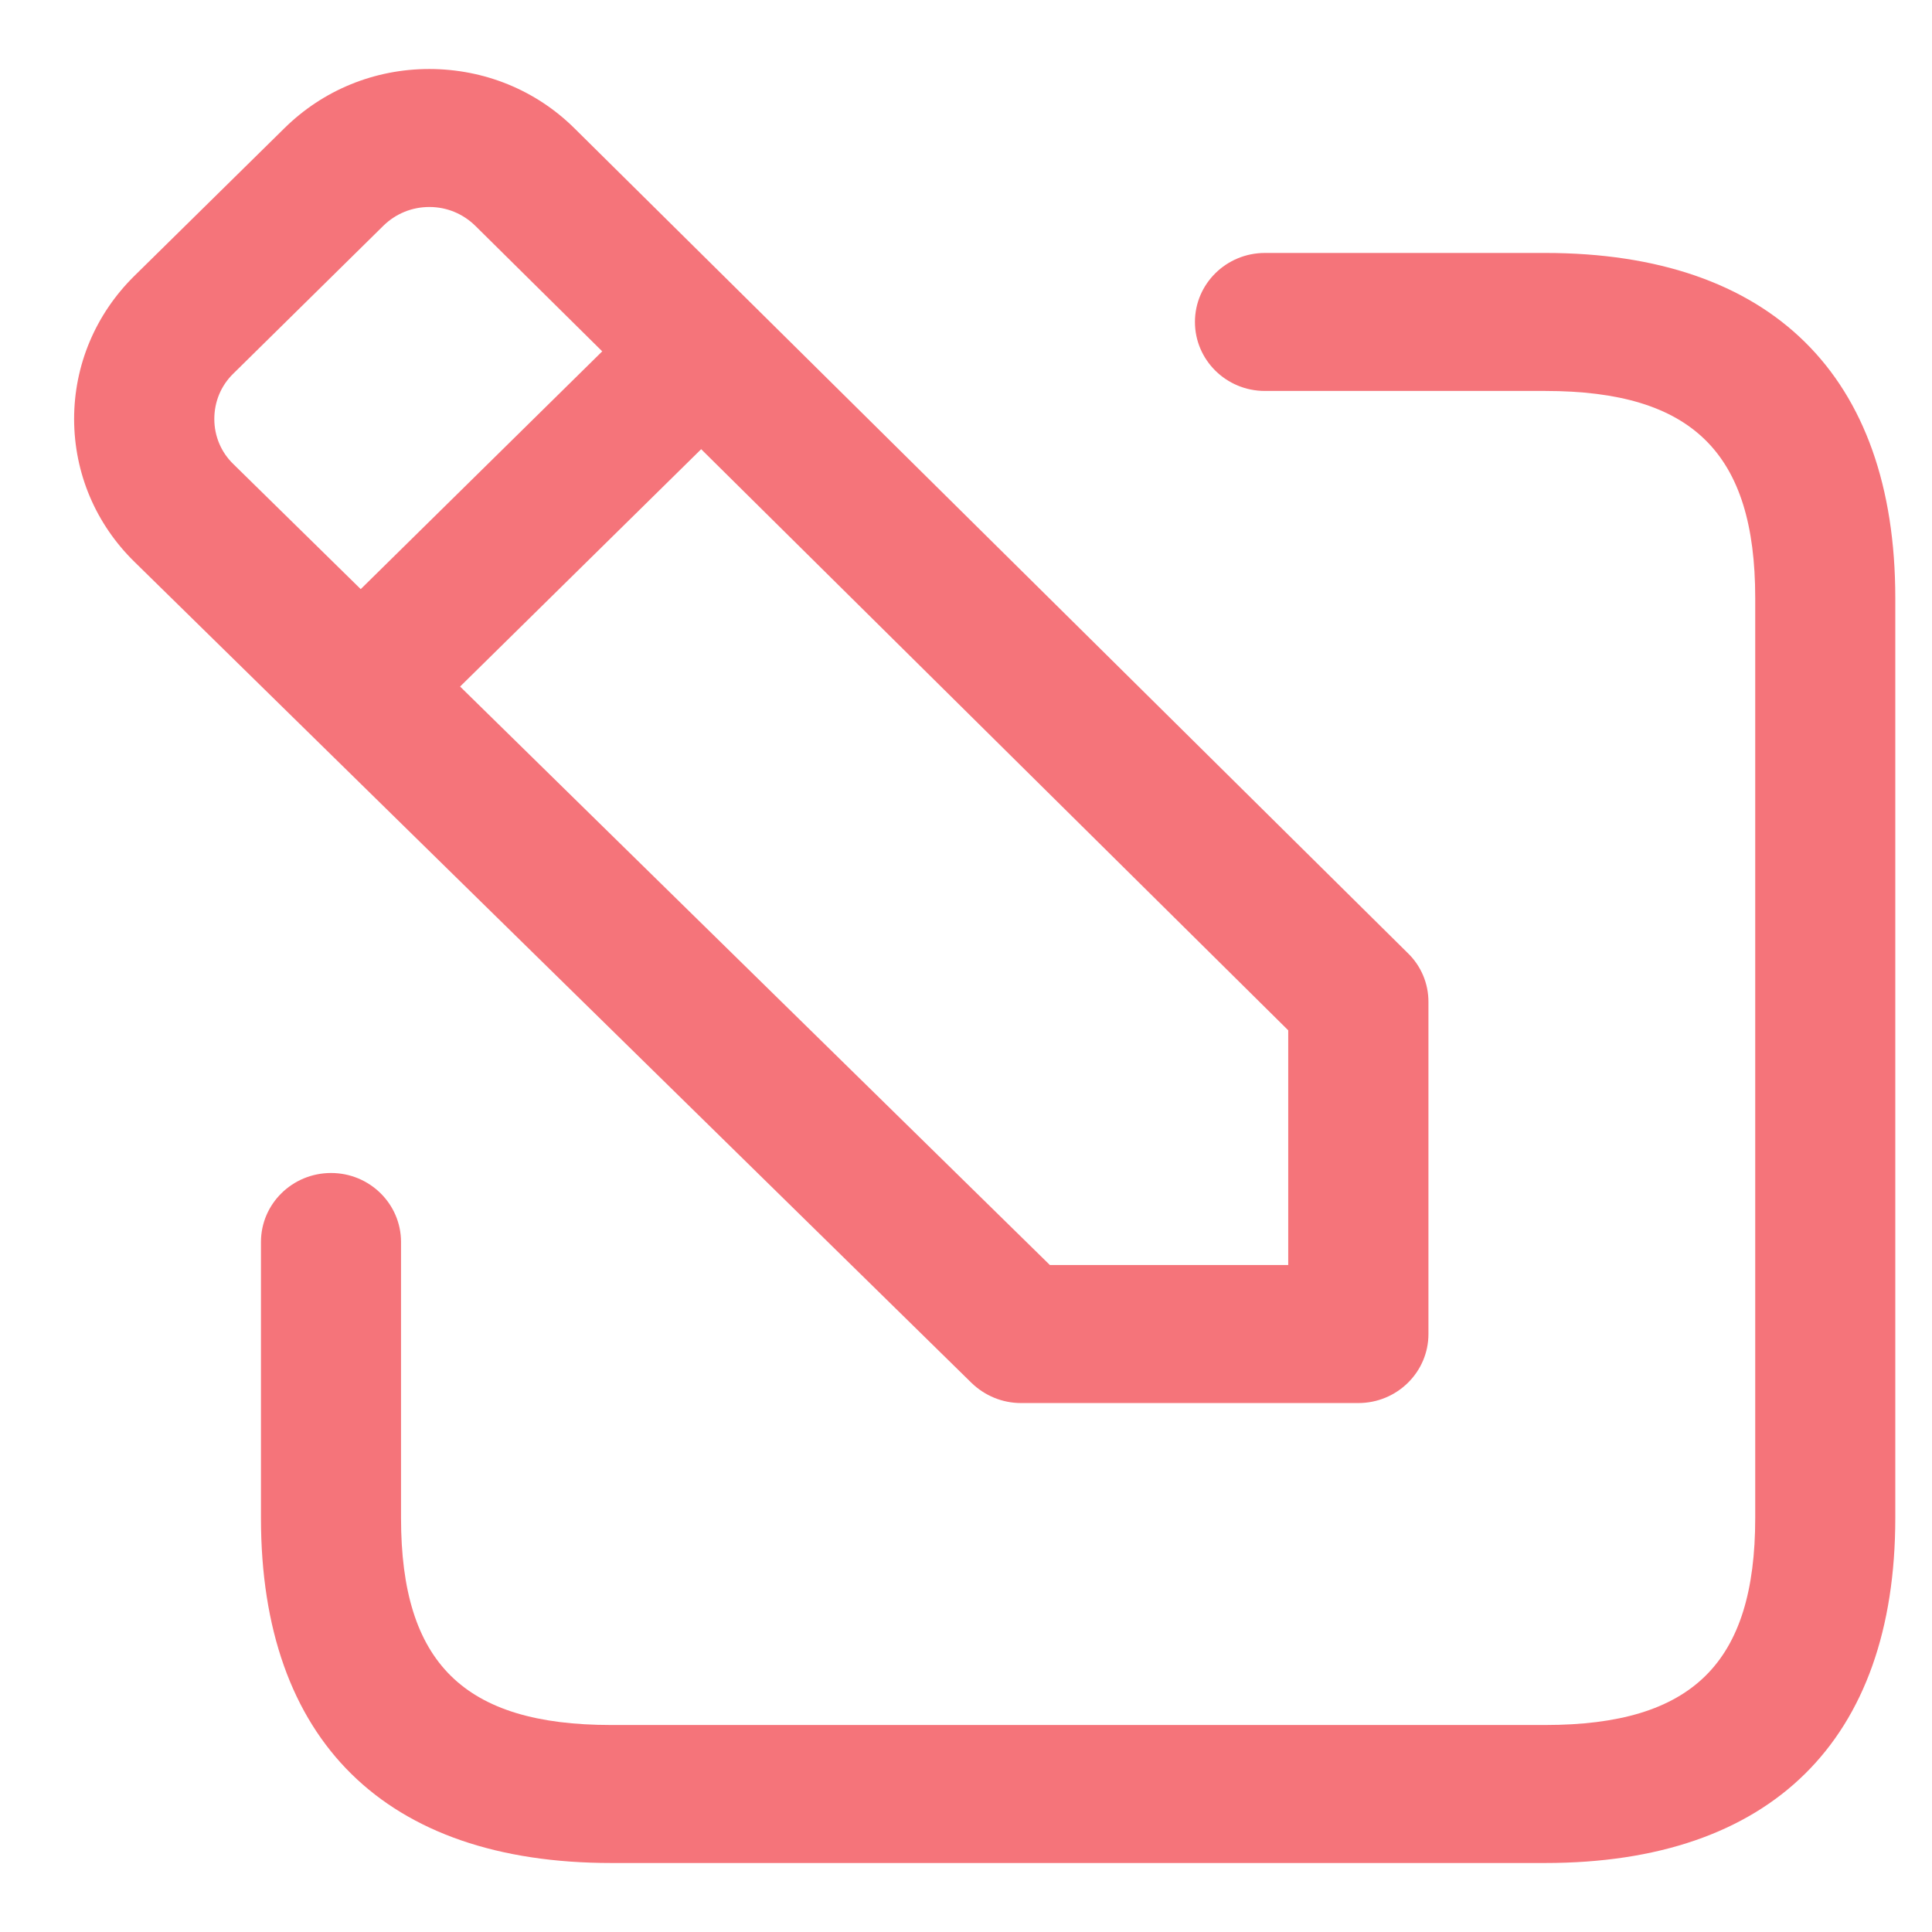
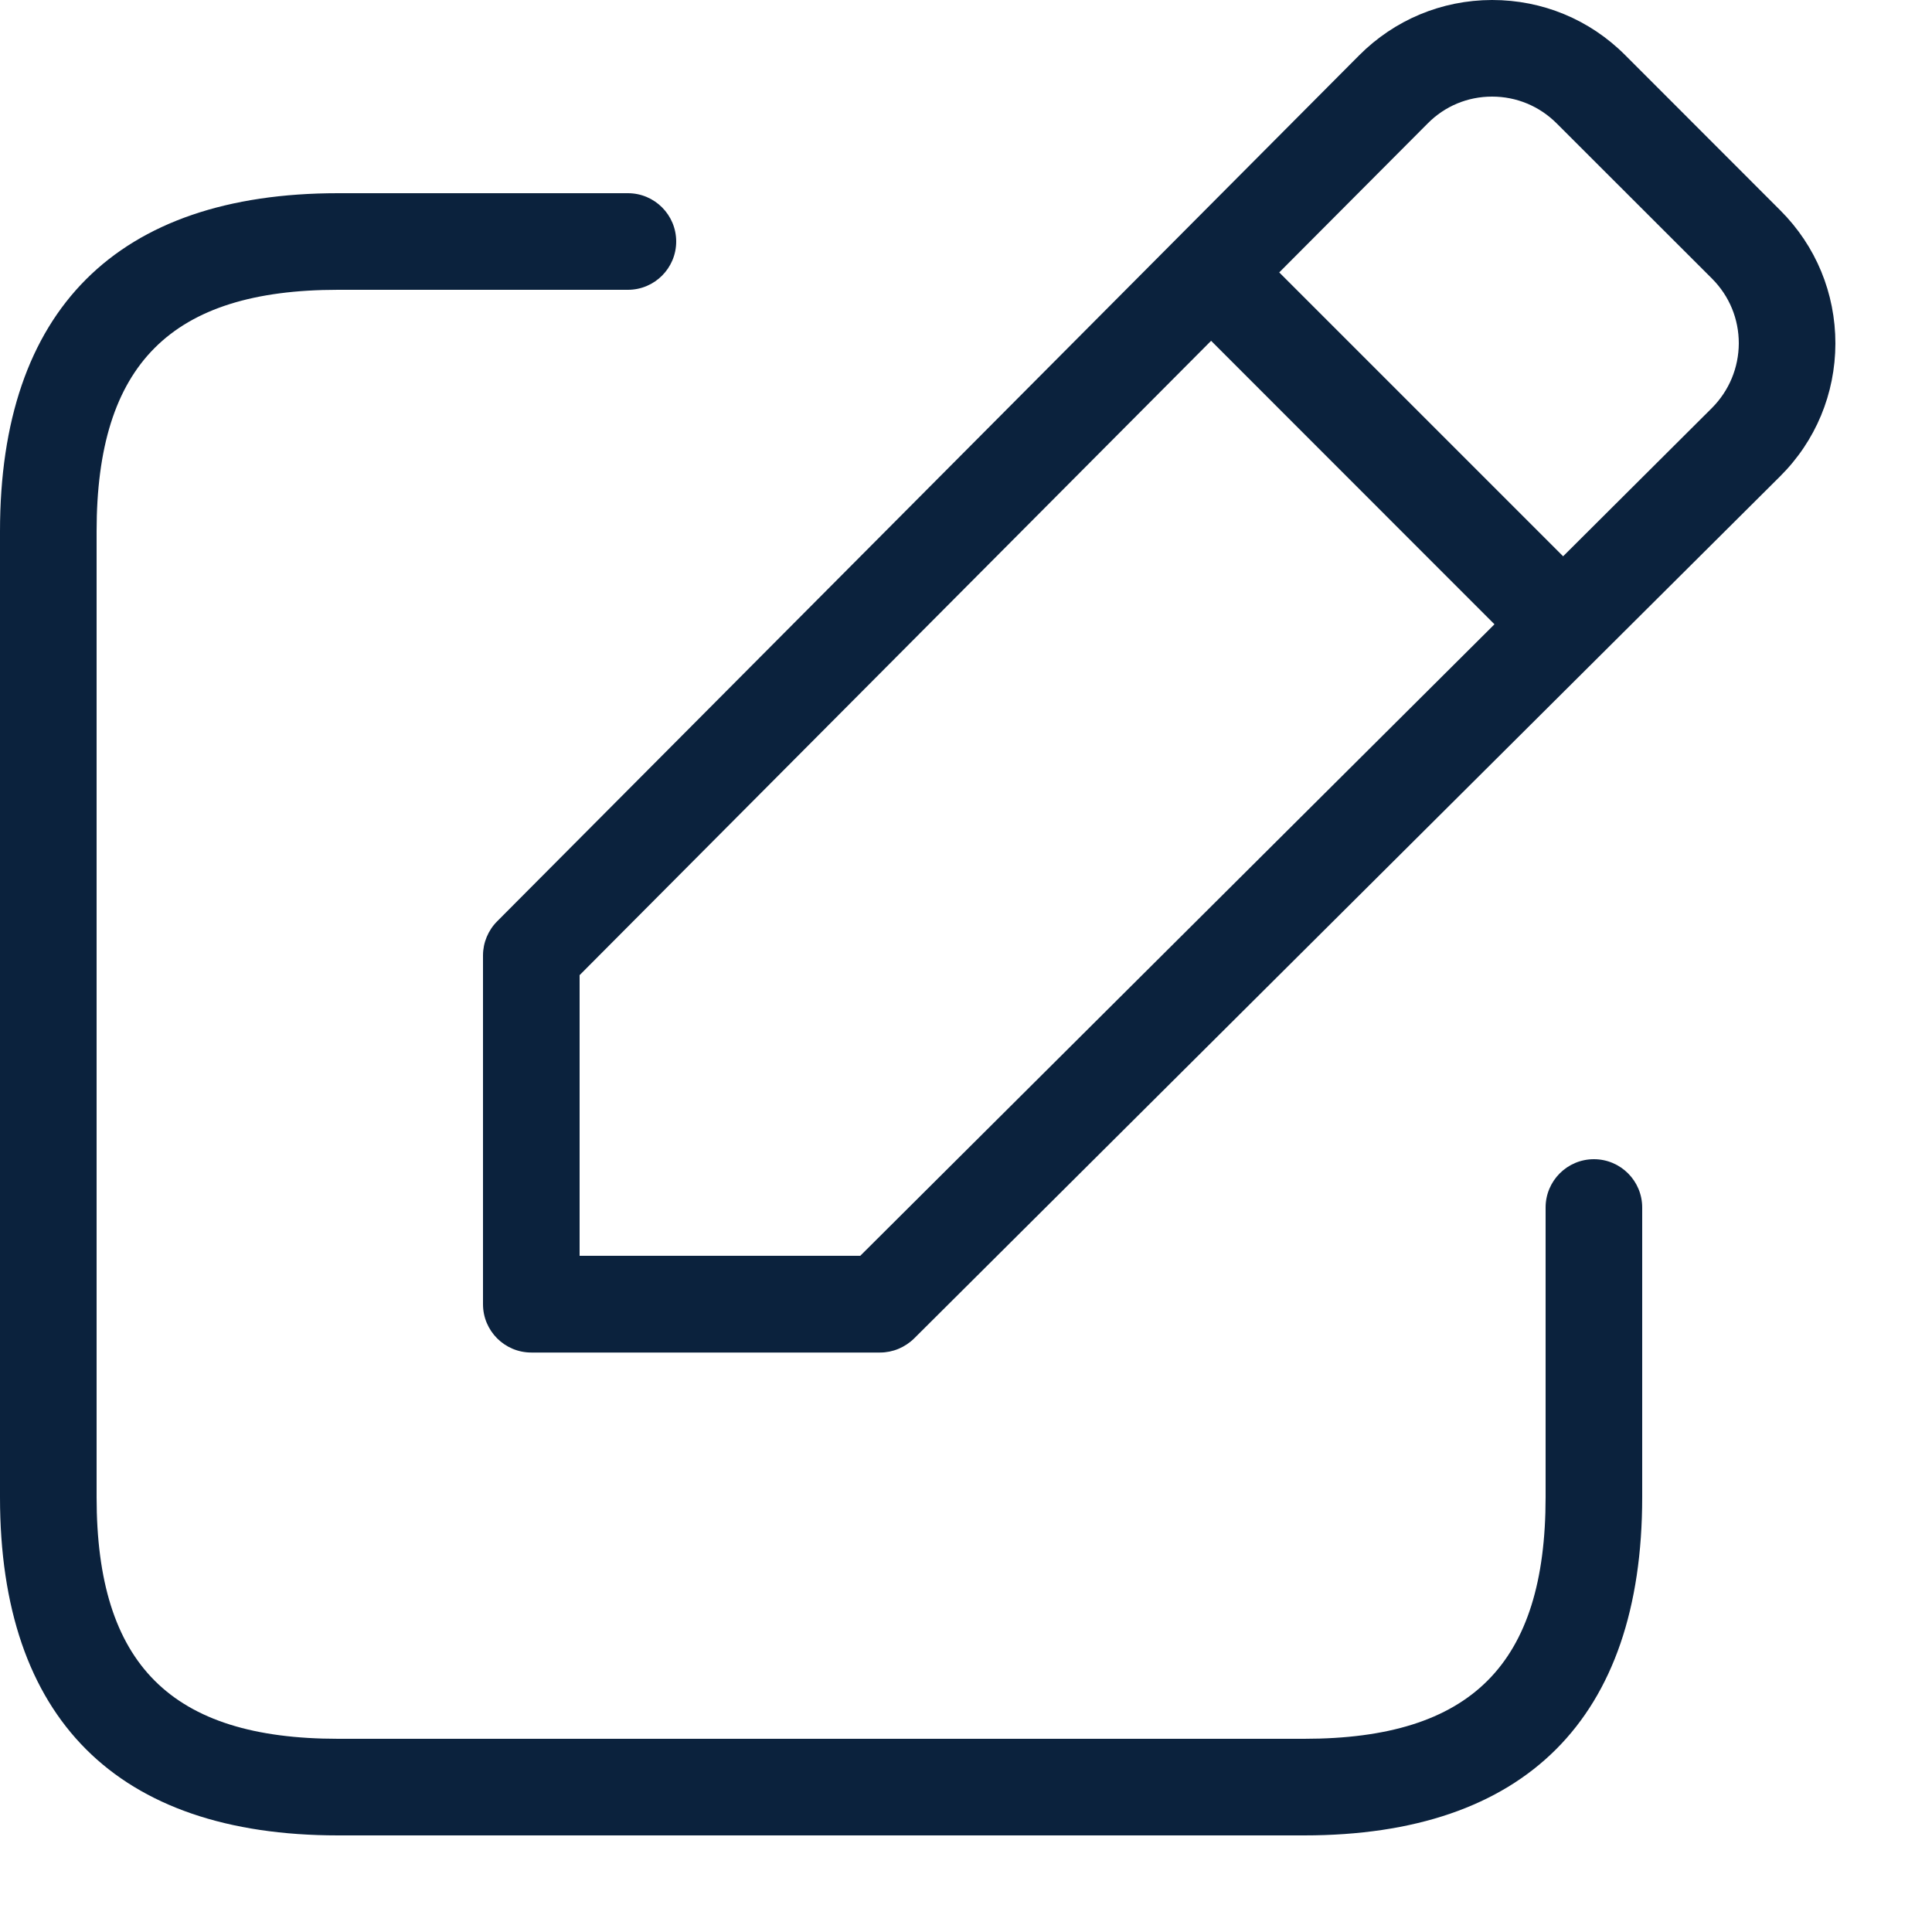
- <svg xmlns="http://www.w3.org/2000/svg" width="14" height="14" viewBox="0 0 14 14" fill="none">
-   <path d="M1.891 9V11C1.891 12.612 2.792 13.5 4.429 13.5H11.197C12.833 13.5 13.734 12.612 13.734 11V4.333C13.734 2.721 12.833 1.833 11.197 1.833H9.166C8.886 1.833 8.659 2.057 8.659 2.333C8.659 2.609 8.886 2.833 9.166 2.833H11.197C12.264 2.833 12.719 3.282 12.719 4.333V11C12.719 12.051 12.264 12.5 11.197 12.5H4.429C3.362 12.5 2.906 12.051 2.906 11V9C2.906 8.724 2.679 8.5 2.399 8.5C2.118 8.5 1.891 8.724 1.891 9ZM0.537 3.037C0.538 3.429 0.693 3.796 0.975 4.072L7.04 10.021C7.136 10.114 7.264 10.167 7.398 10.167H9.843C10.123 10.167 10.351 9.943 10.351 9.667V7.259C10.351 7.127 10.298 7 10.202 6.907L4.164 0.931C3.884 0.653 3.51 0.501 3.113 0.5C3.113 0.5 3.112 0.5 3.111 0.5C2.715 0.5 2.342 0.652 2.061 0.929L0.972 2.001C0.692 2.278 0.537 2.646 0.537 3.037ZM3.334 4.975L5.081 3.255L9.335 7.466V9.167H7.608L3.334 4.975ZM1.553 3.036C1.553 2.912 1.601 2.795 1.69 2.708L2.779 1.635C2.868 1.548 2.986 1.5 3.111 1.5H3.112C3.238 1.5 3.355 1.549 3.444 1.636L4.364 2.546L2.614 4.269L1.691 3.363C1.602 3.277 1.553 3.16 1.553 3.036Z" fill="#F5747A" />
+ <svg xmlns="http://www.w3.org/2000/svg" width="15" height="15" viewBox="0 0 15 15" fill="none">
+   <path d="M12.75 9.375V11.625C12.75 13.342 11.842 14.25 10.125 14.25H2.625C0.907 14.25 0 13.342 0 11.625V4.125C0 2.408 0.907 1.5 2.625 1.5H4.875C5.082 1.5 5.25 1.668 5.25 1.875C5.25 2.082 5.082 2.25 4.875 2.25H2.625C1.328 2.25 0.75 2.828 0.75 4.125V11.625C0.75 12.922 1.328 13.5 2.625 13.5H10.125C11.422 13.5 12 12.922 12 11.625V9.375C12 9.168 12.168 9 12.375 9C12.582 9 12.75 9.168 12.75 9.375ZM14.25 2.667C14.249 3.057 14.097 3.424 13.82 3.699L7.098 10.391C7.027 10.461 6.932 10.501 6.833 10.501H4.125C3.918 10.501 3.75 10.333 3.75 10.126V7.418C3.75 7.319 3.79 7.223 3.86 7.153L10.552 0.43C10.827 0.154 11.193 0.001 11.583 0C11.584 0 11.585 0 11.585 0C11.975 0 12.341 0.151 12.617 0.427L13.823 1.634C14.099 1.91 14.25 2.277 14.25 2.667ZM11.603 4.847L9.403 2.646L4.5 7.571V9.75H6.679L11.603 4.847ZM13.5 2.666C13.5 2.476 13.427 2.299 13.293 2.164L12.086 0.958C11.952 0.824 11.774 0.75 11.585 0.75C11.585 0.75 11.585 0.75 11.584 0.75C11.395 0.75 11.217 0.824 11.084 0.959L9.932 2.115L12.136 4.319L13.292 3.167C13.425 3.033 13.499 2.855 13.5 2.666Z" fill="#0B223D" />
</svg>
